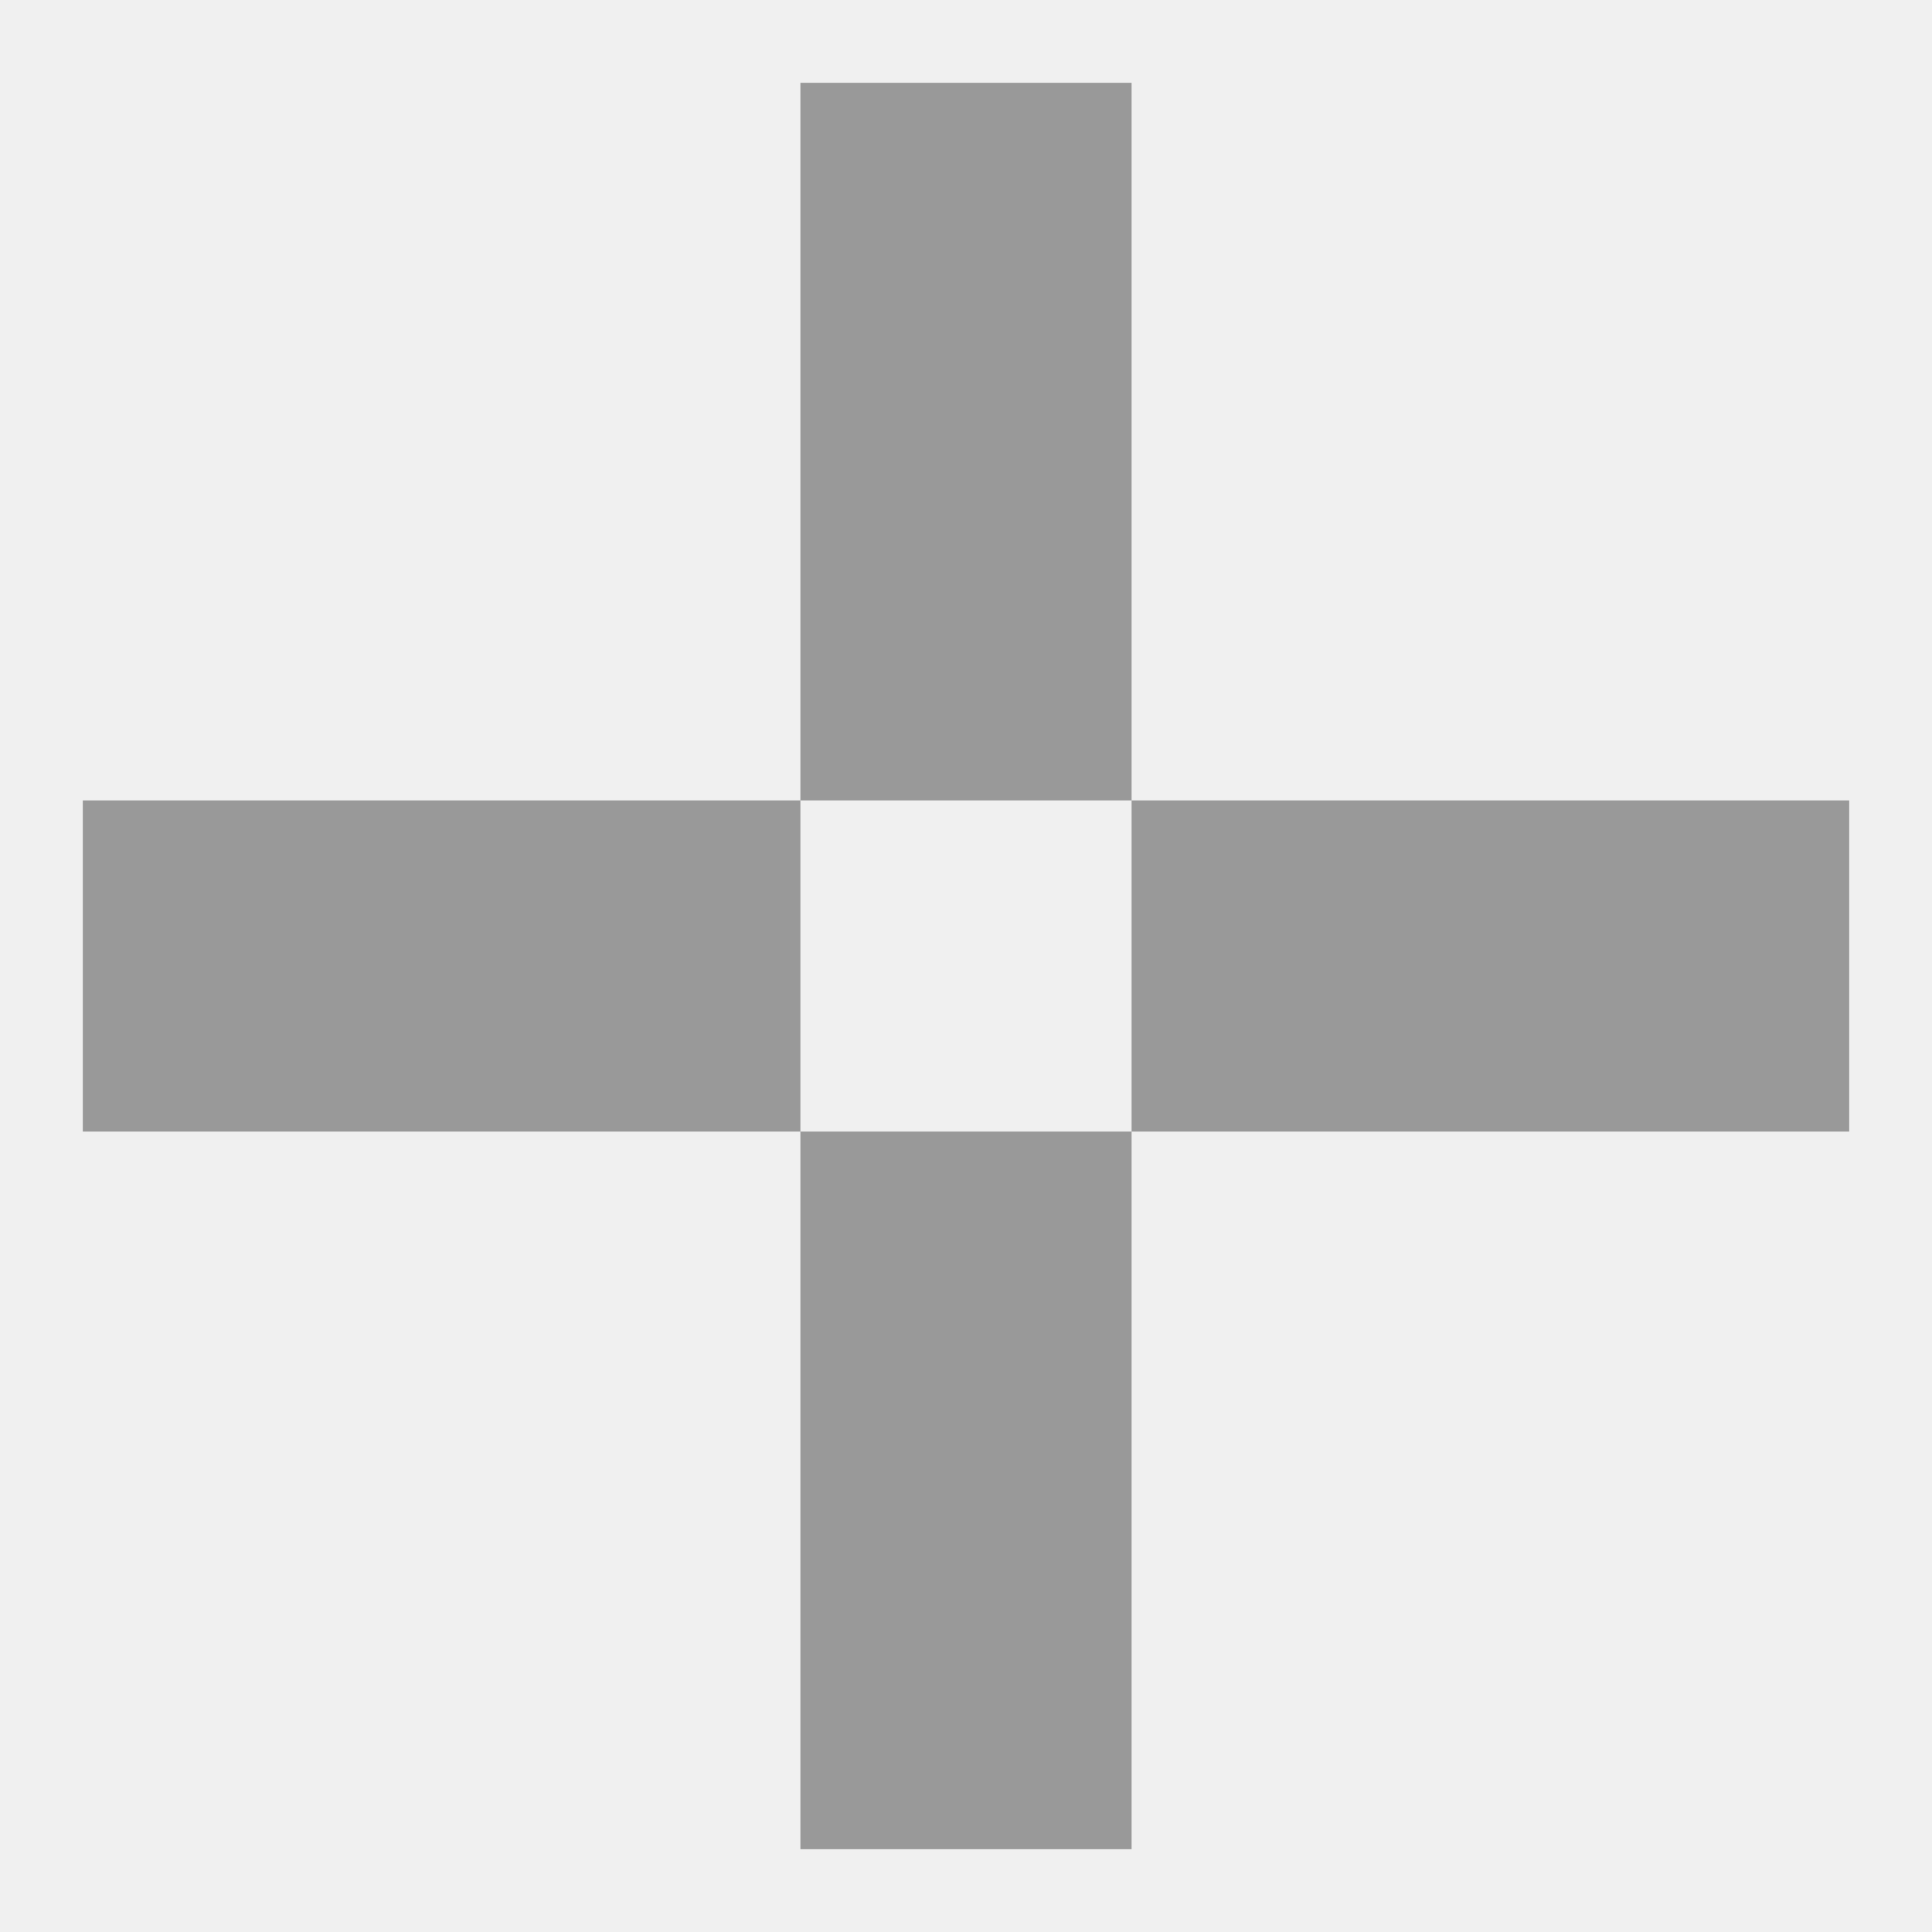
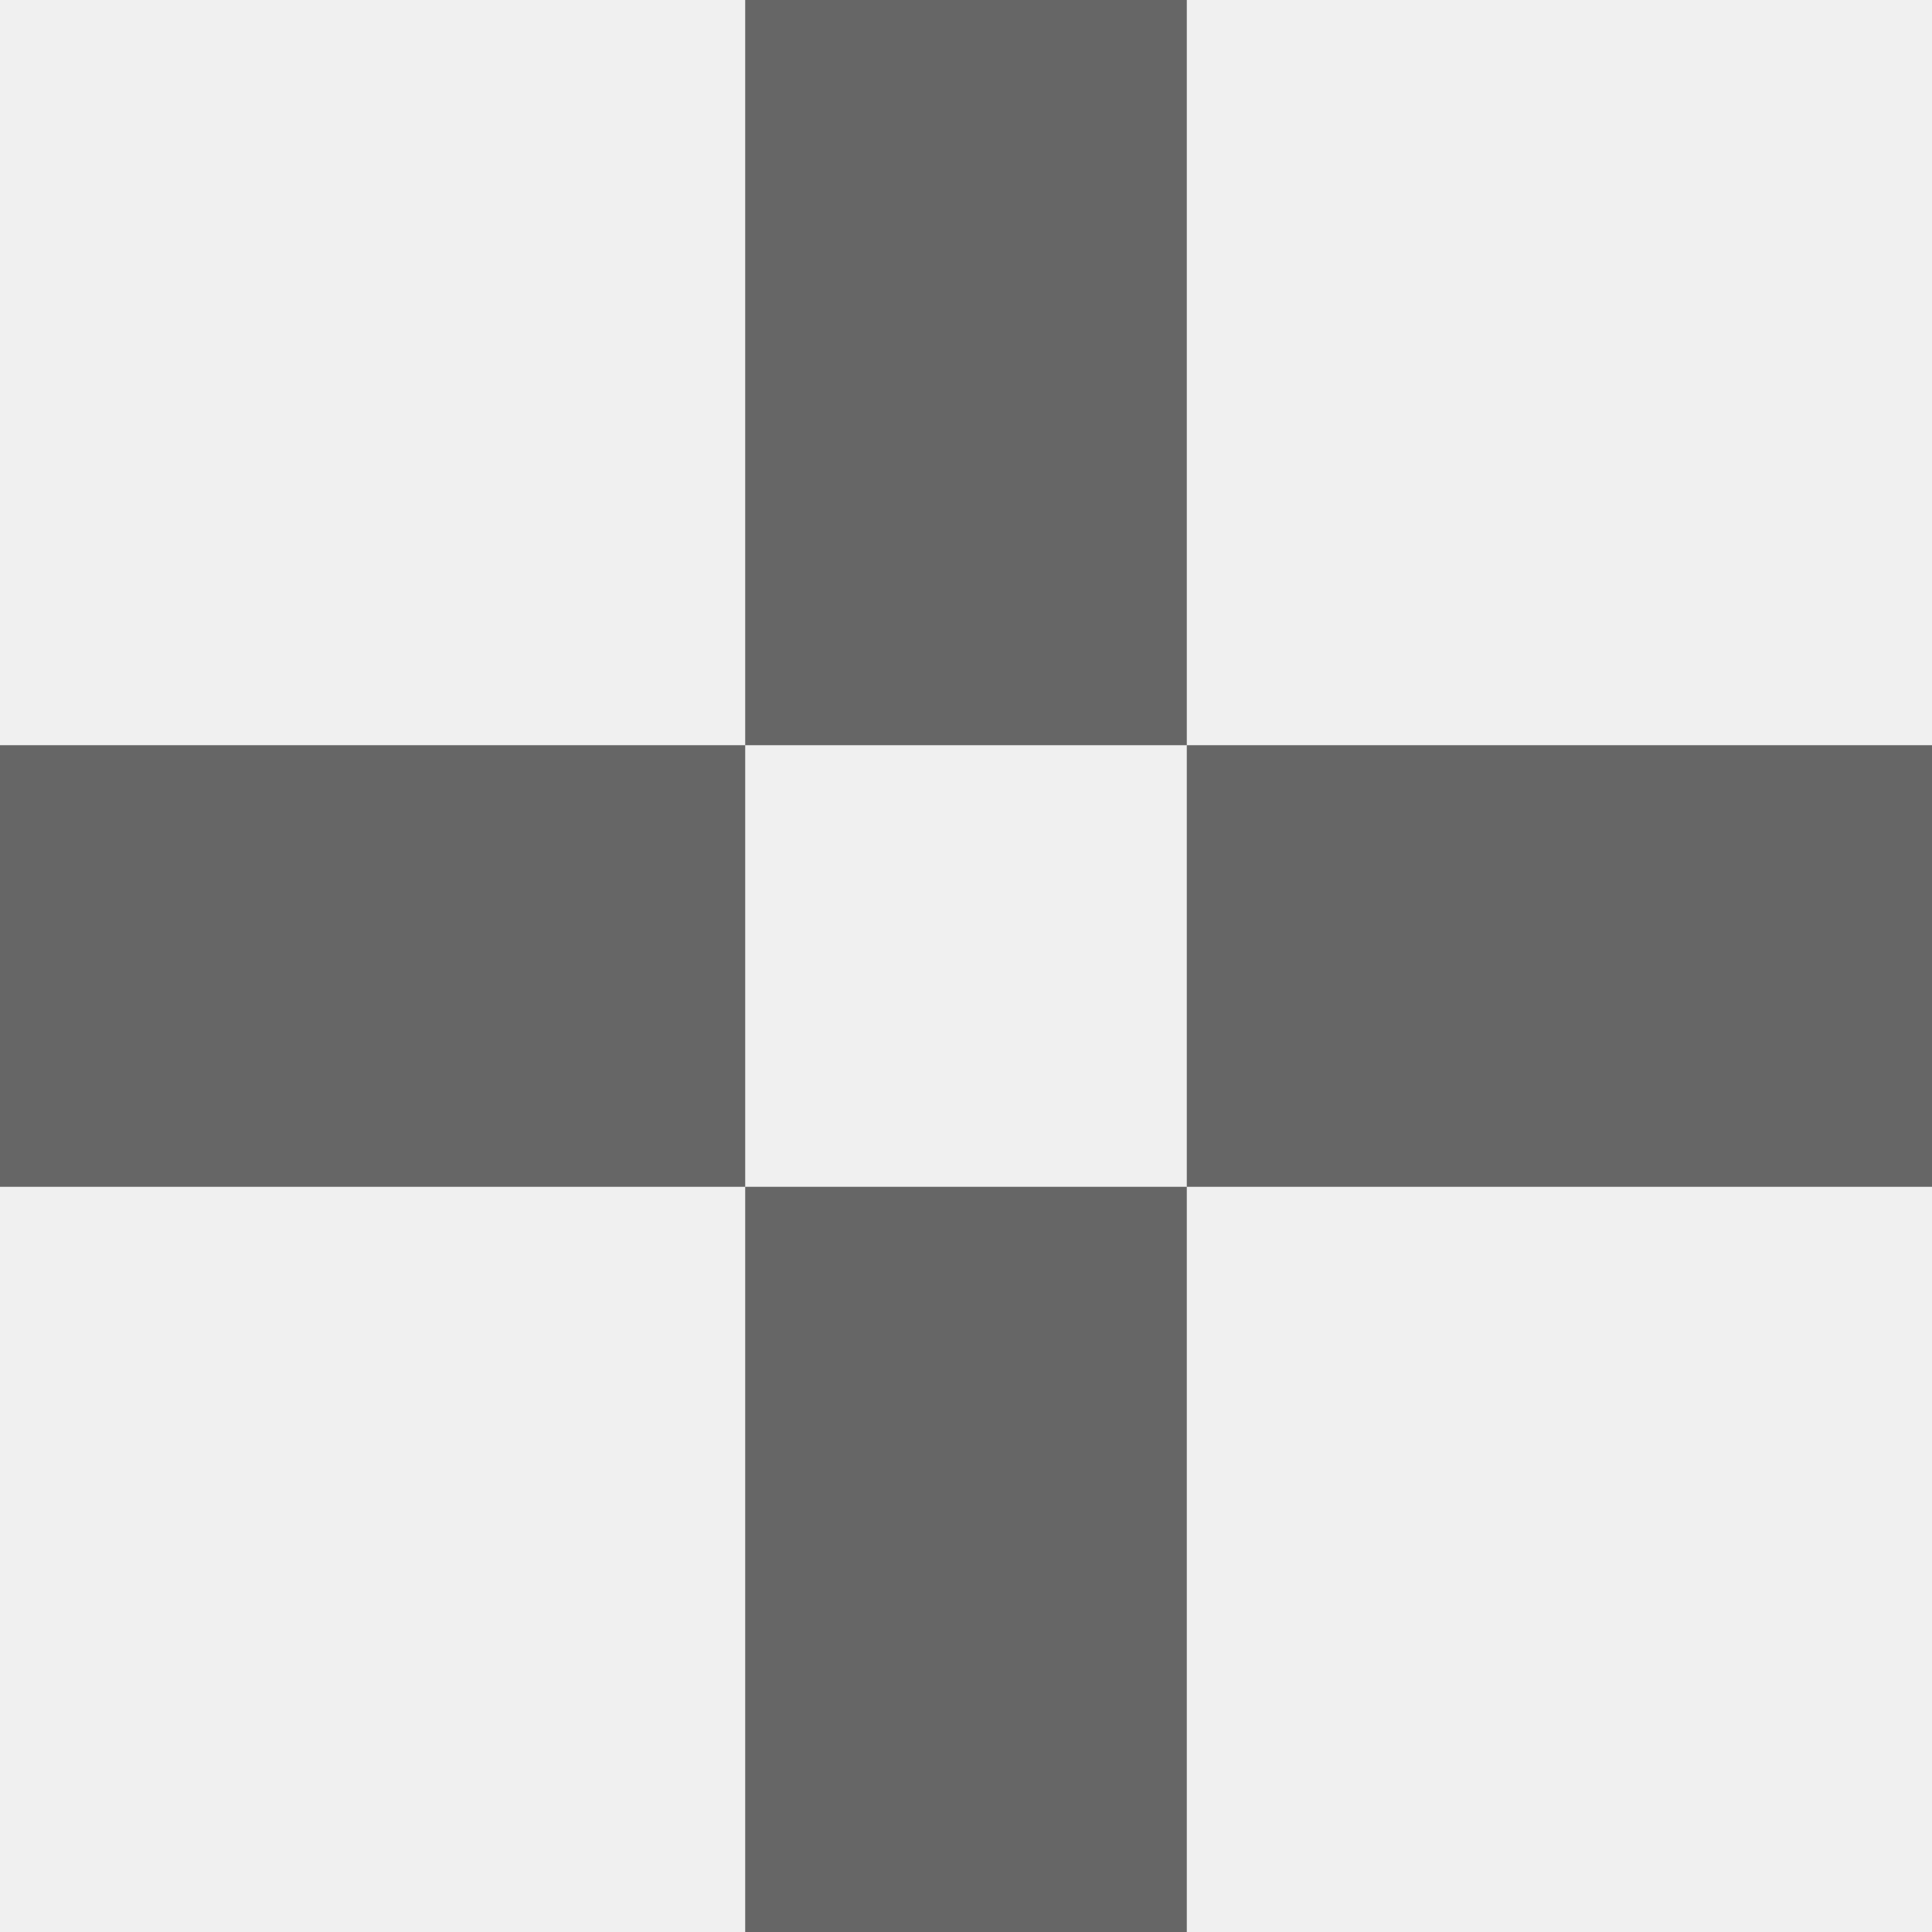
<svg xmlns="http://www.w3.org/2000/svg" width="70" height="70" viewBox="0 0 70 70" fill="none">
-   <path fill-rule="evenodd" clip-rule="evenodd" d="M41 29V3L29 3L29 29H3V41H29L29 67H41V41H67V29H41ZM41 29H29V41H41L41 29Z" fill="#999999" />
+   <g clip-path="url(#clip0_228_16)">
+     <path fill-rule="evenodd" clip-rule="evenodd" d="M43 27V0H27L27 27H0V43H27L27 70H43V43H70V27H43ZM43 27H27V43H43L43 27Z" fill="#666666" />
+   </g>
+   <defs>
+     <clipPath id="clip0_228_16">
+       <rect width="70" height="70" fill="white" />
+     </clipPath>
+   </defs>
</svg>
